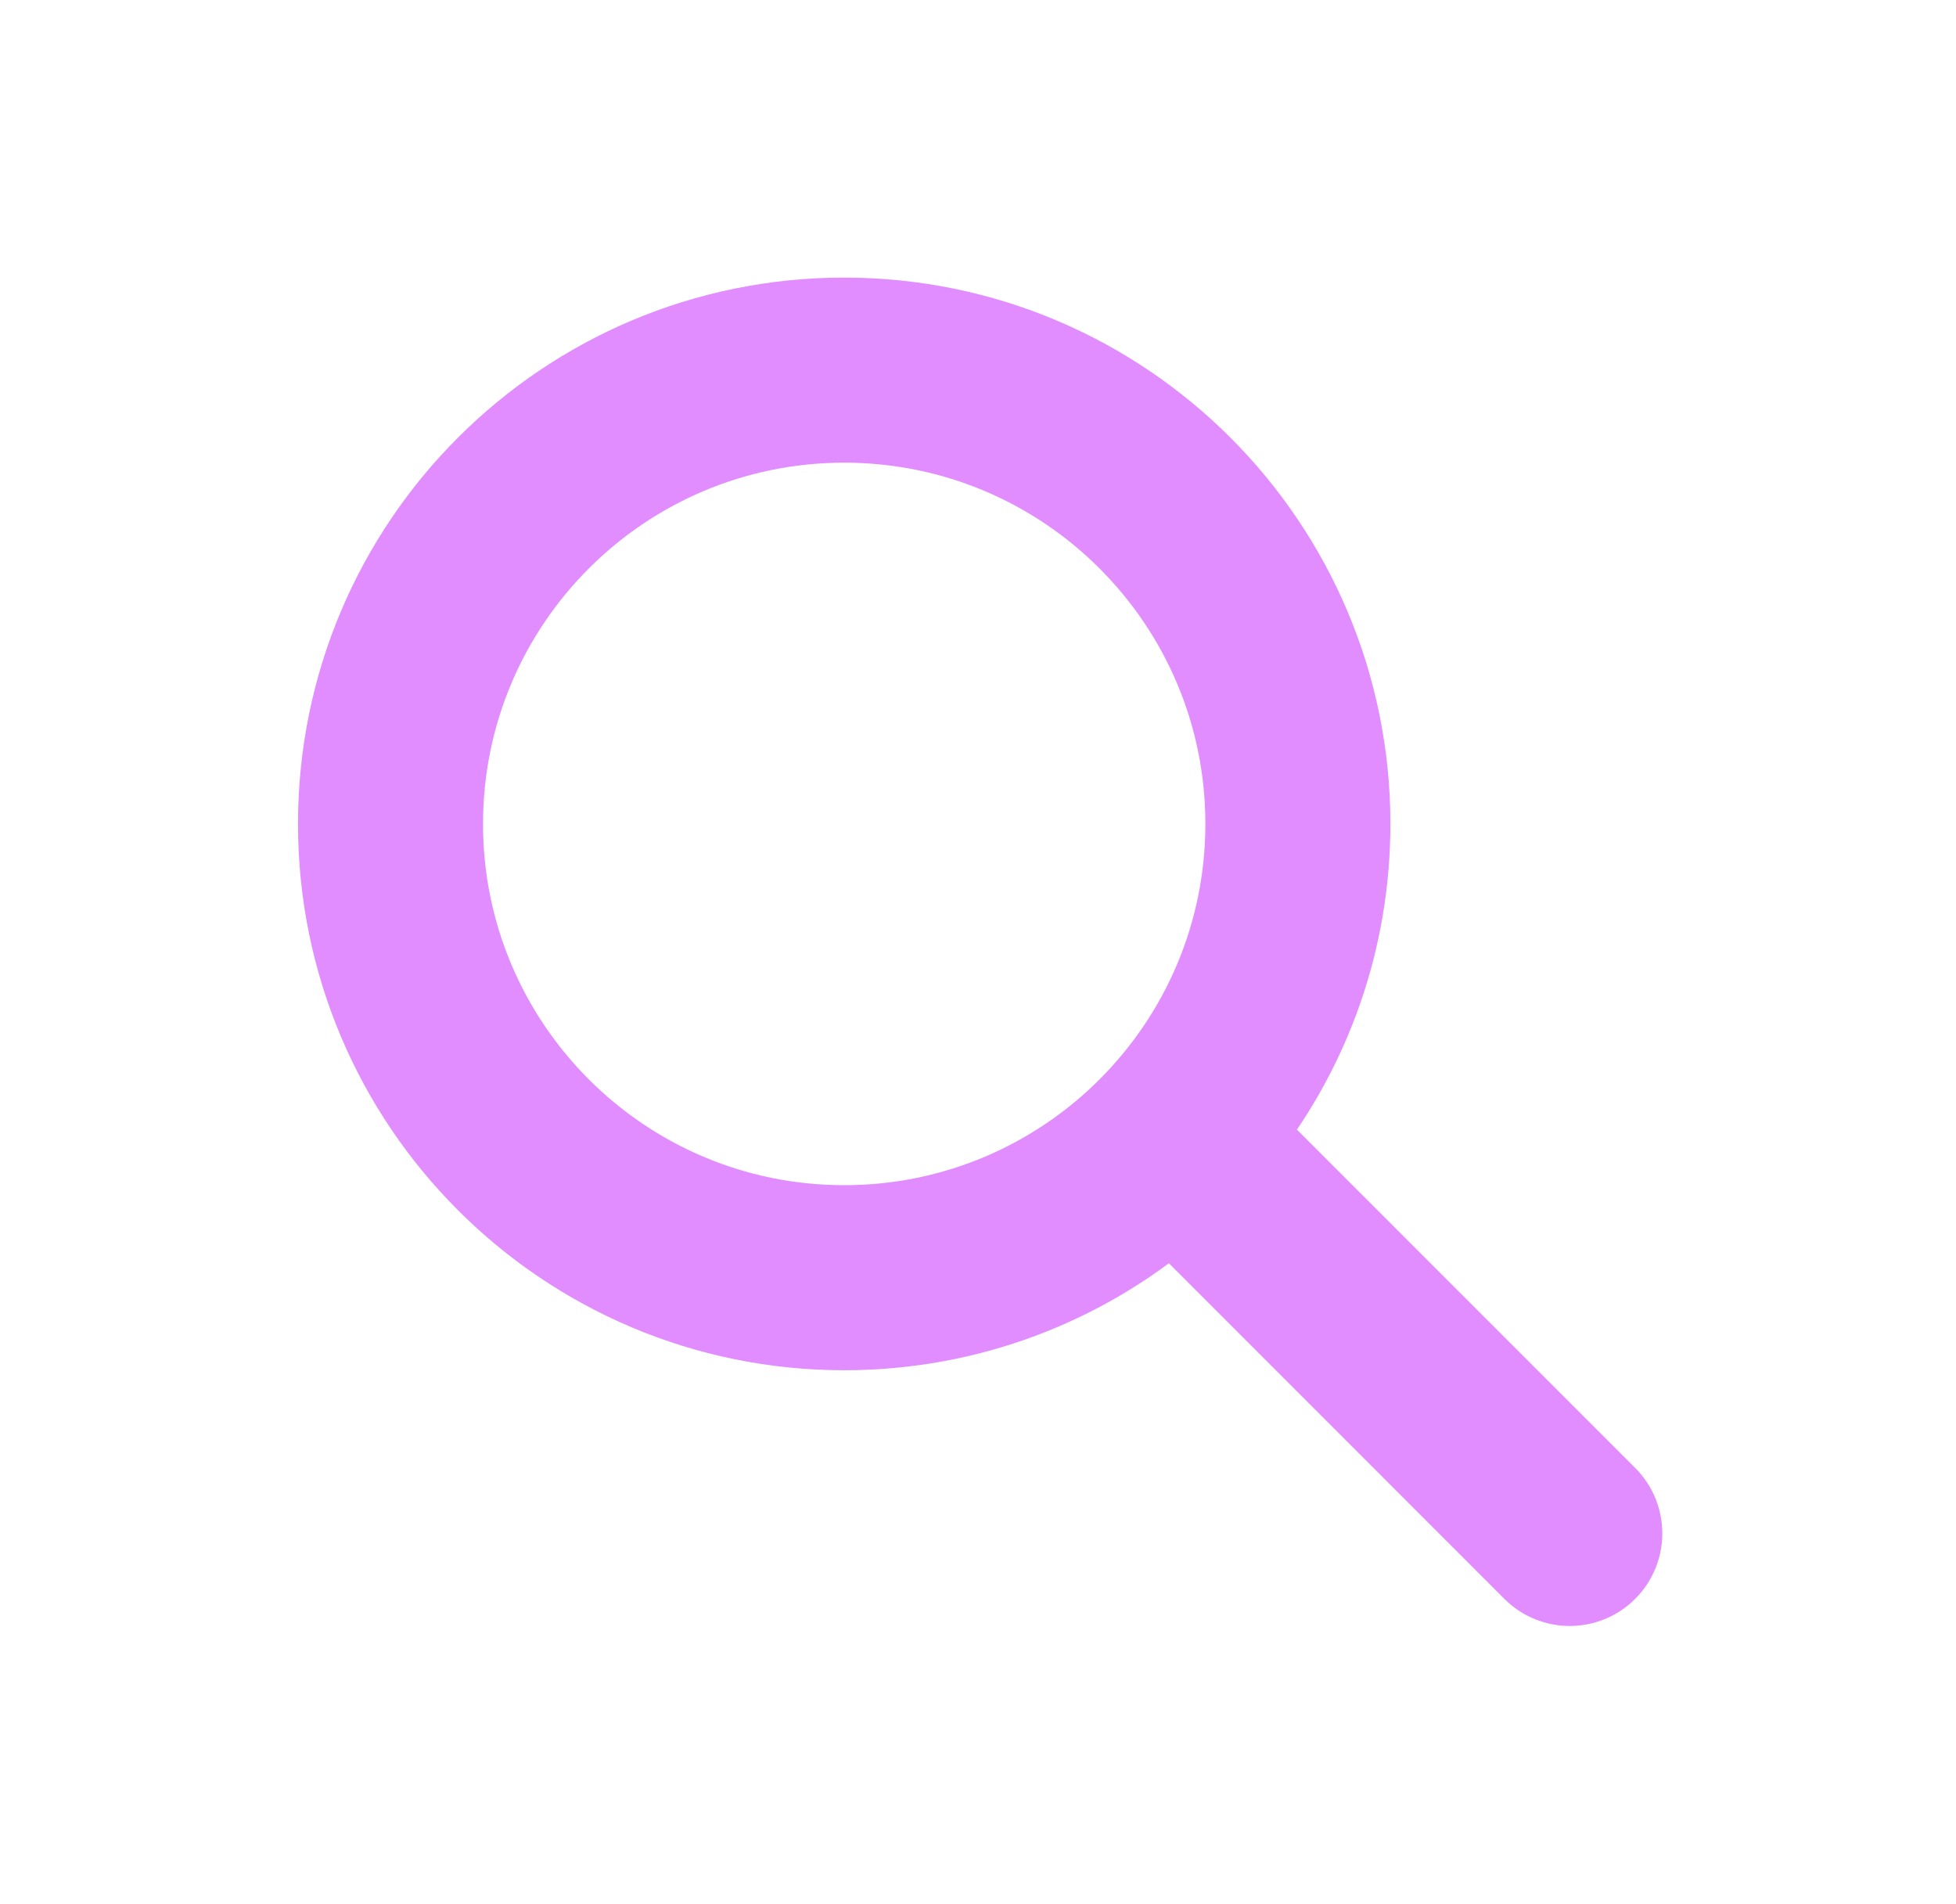
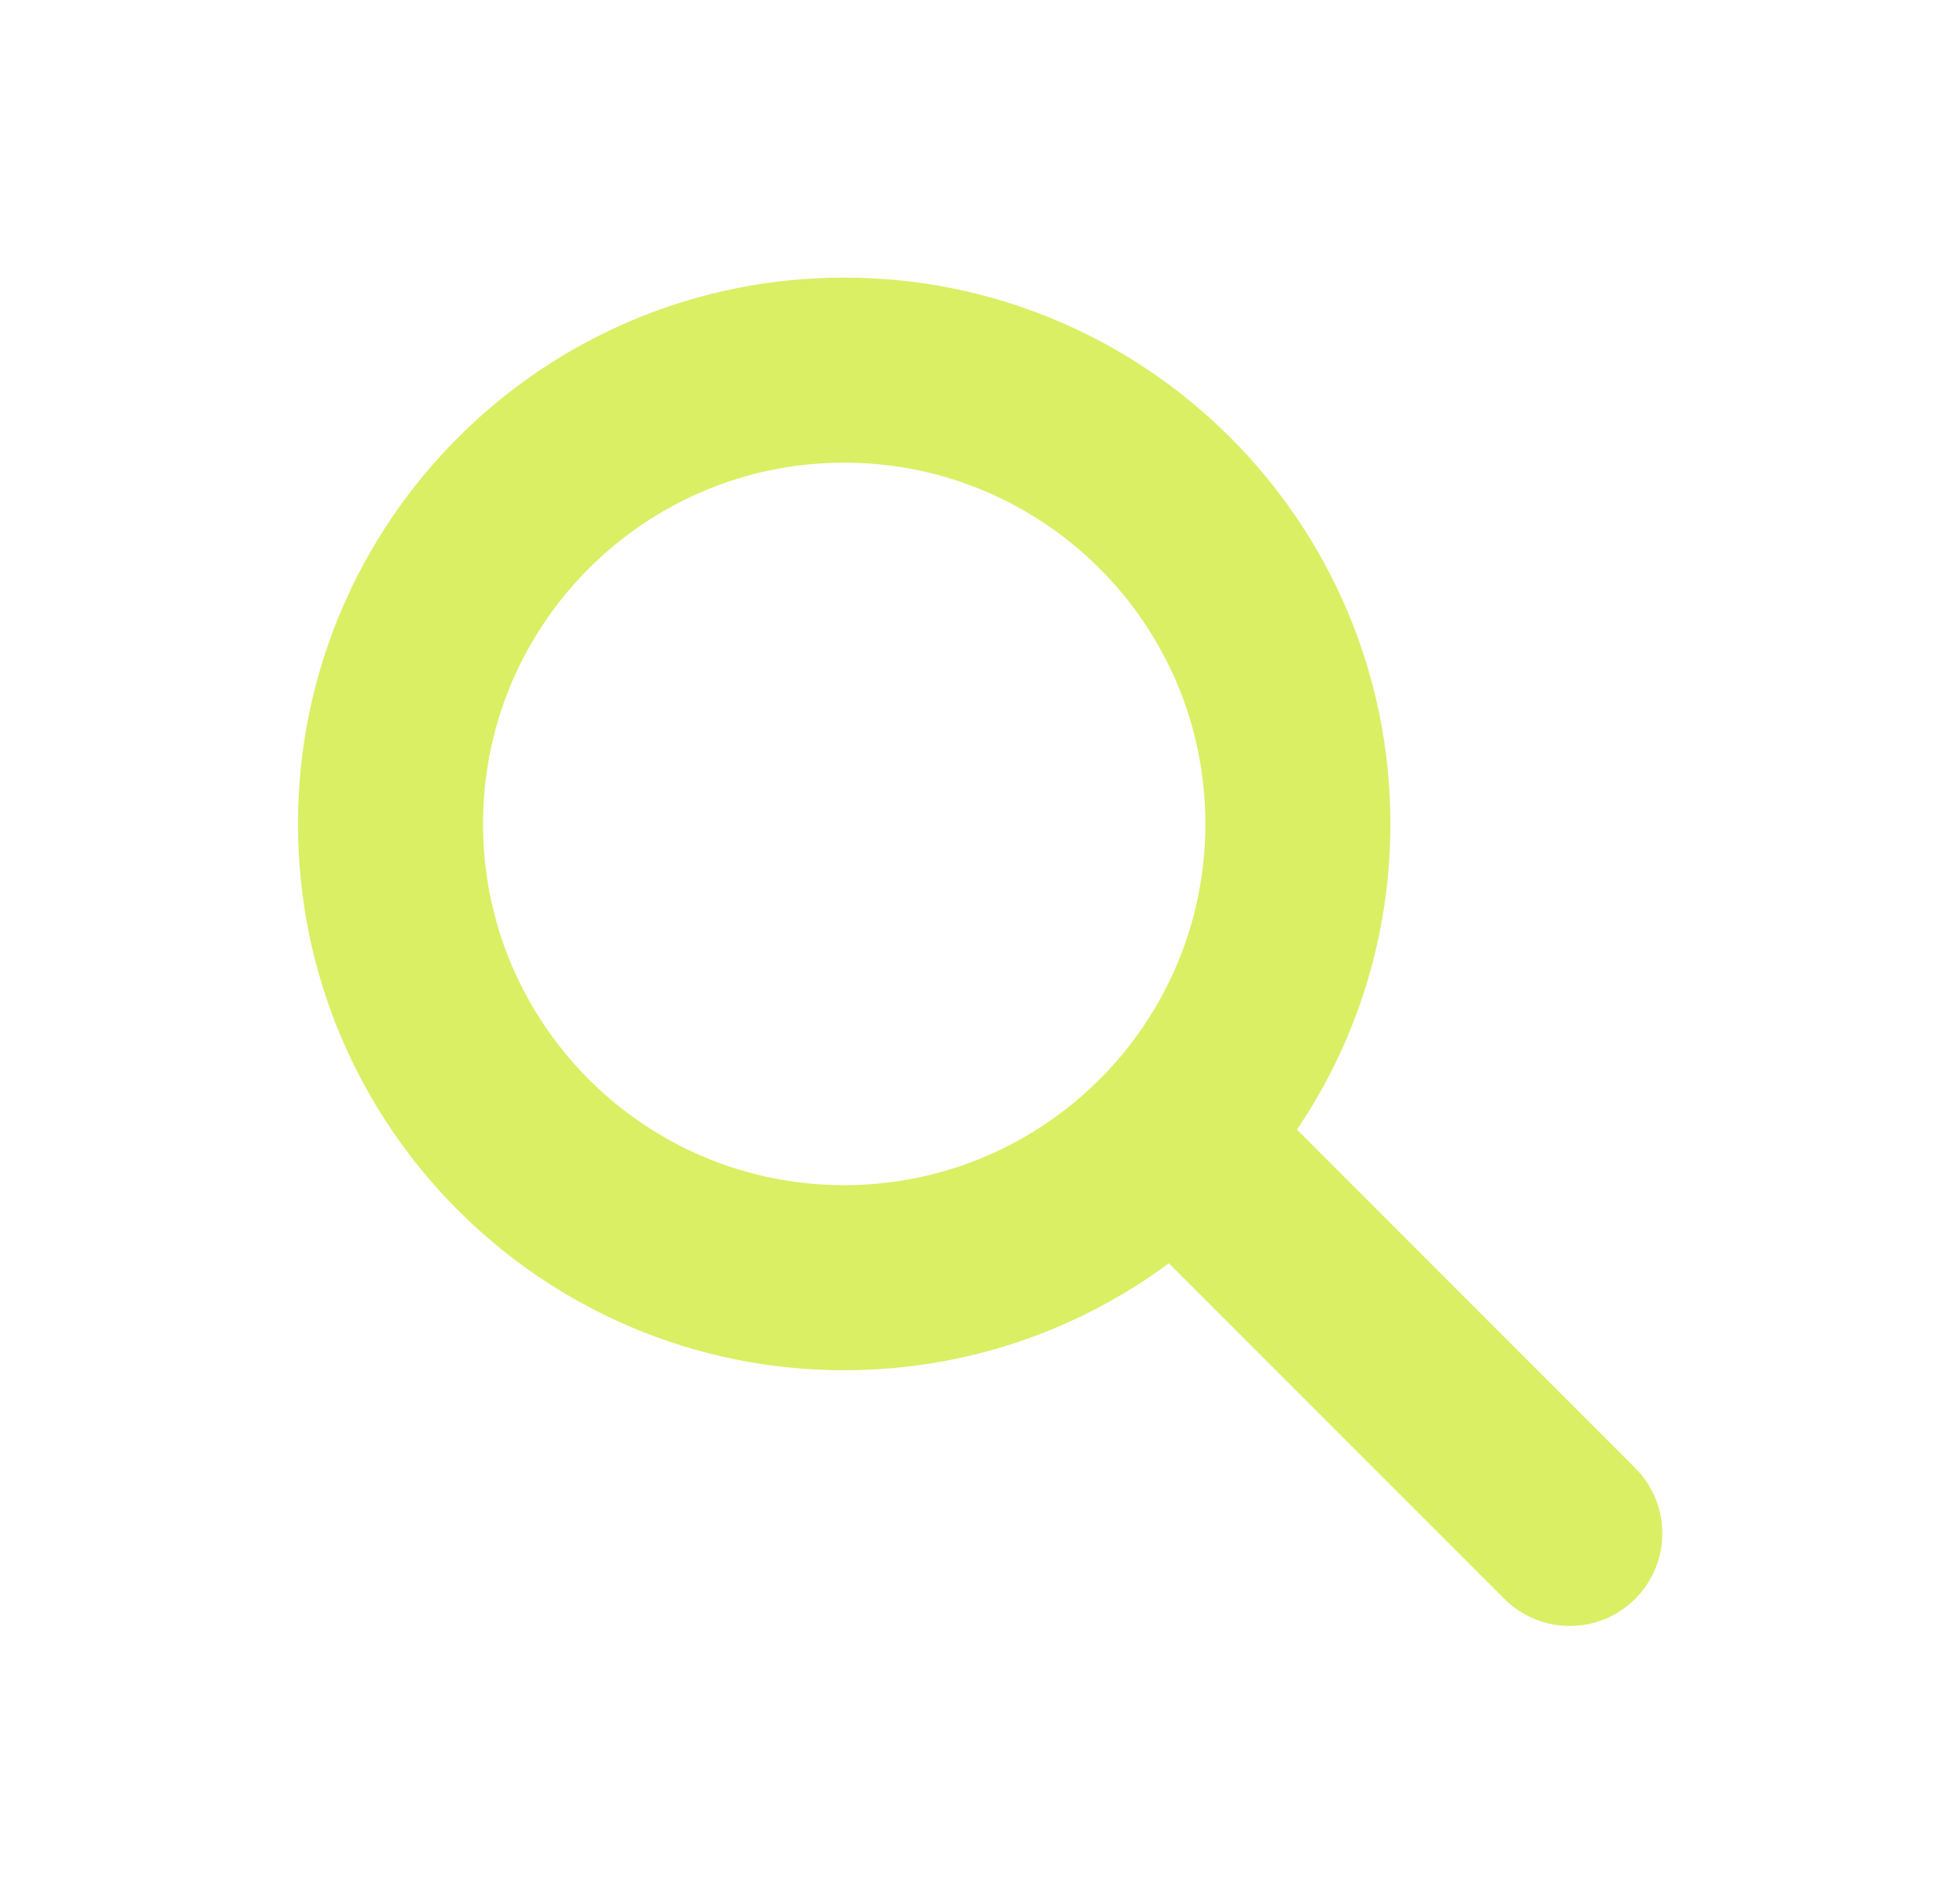
<svg xmlns="http://www.w3.org/2000/svg" width="37" height="36" viewBox="0 0 37 36" fill="none">
-   <path fill-rule="evenodd" clip-rule="evenodd" d="M8.387 15.582C8.387 11.395 11.781 8 15.969 8C20.156 8 23.551 11.395 23.551 15.582C23.551 19.769 20.156 23.164 15.969 23.164C11.781 23.164 8.387 19.769 8.387 15.582ZM15.969 6C10.677 6 6.387 10.29 6.387 15.582C6.387 20.874 10.677 25.164 15.969 25.164C18.333 25.164 20.498 24.308 22.169 22.888L28.987 29.707C29.378 30.098 30.011 30.098 30.401 29.707C30.792 29.317 30.792 28.683 30.402 28.293L23.551 21.442C24.805 19.822 25.551 17.789 25.551 15.582C25.551 10.29 21.261 6 15.969 6Z" fill="#E18DFF" stroke="#E18DFF" stroke-width="1.5" />
+   <path fill-rule="evenodd" clip-rule="evenodd" d="M8.387 15.582C8.387 11.395 11.781 8 15.969 8C20.156 8 23.551 11.395 23.551 15.582C23.551 19.769 20.156 23.164 15.969 23.164C11.781 23.164 8.387 19.769 8.387 15.582ZM15.969 6C10.677 6 6.387 10.29 6.387 15.582C6.387 20.874 10.677 25.164 15.969 25.164C18.333 25.164 20.497 24.308 22.169 22.888L28.987 29.707C29.378 30.098 30.011 30.098 30.401 29.707C30.792 29.317 30.792 28.683 30.401 28.293L23.551 21.442C24.805 19.822 25.551 17.789 25.551 15.582C25.551 10.29 21.261 6 15.969 6Z" fill="#DAEF64" stroke="#DAEF64" stroke-width="1.5" />
</svg>
